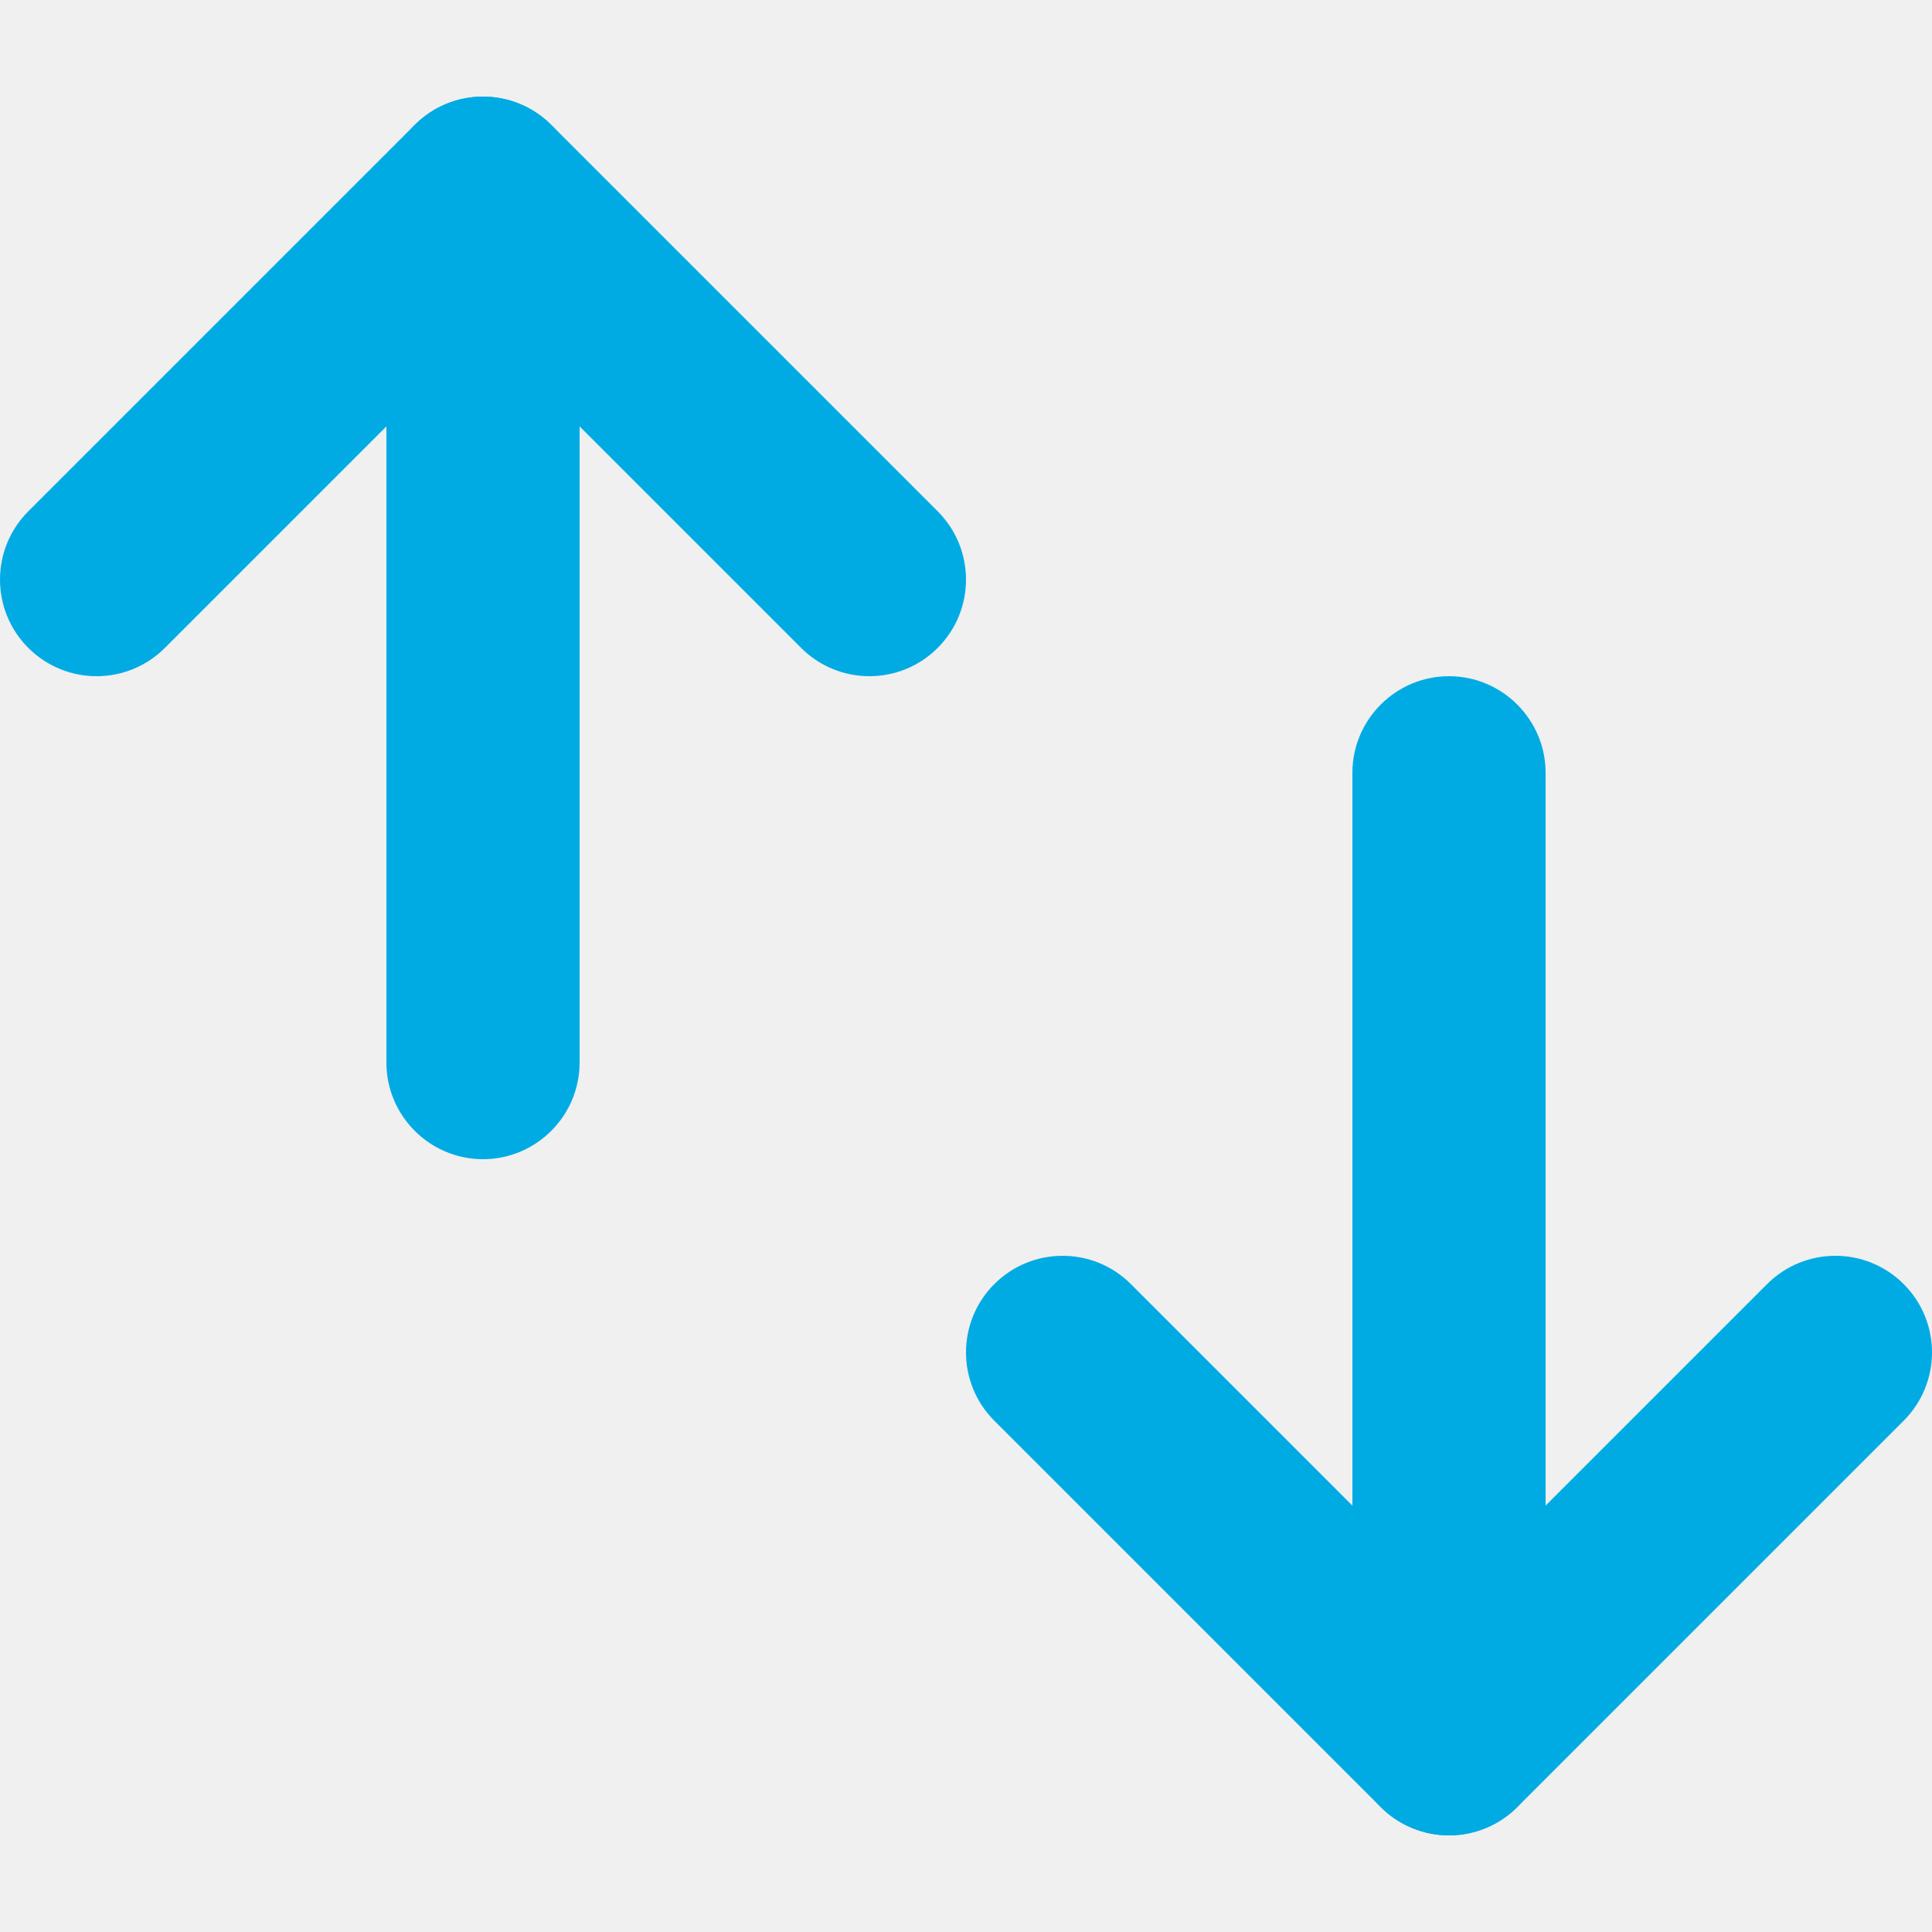
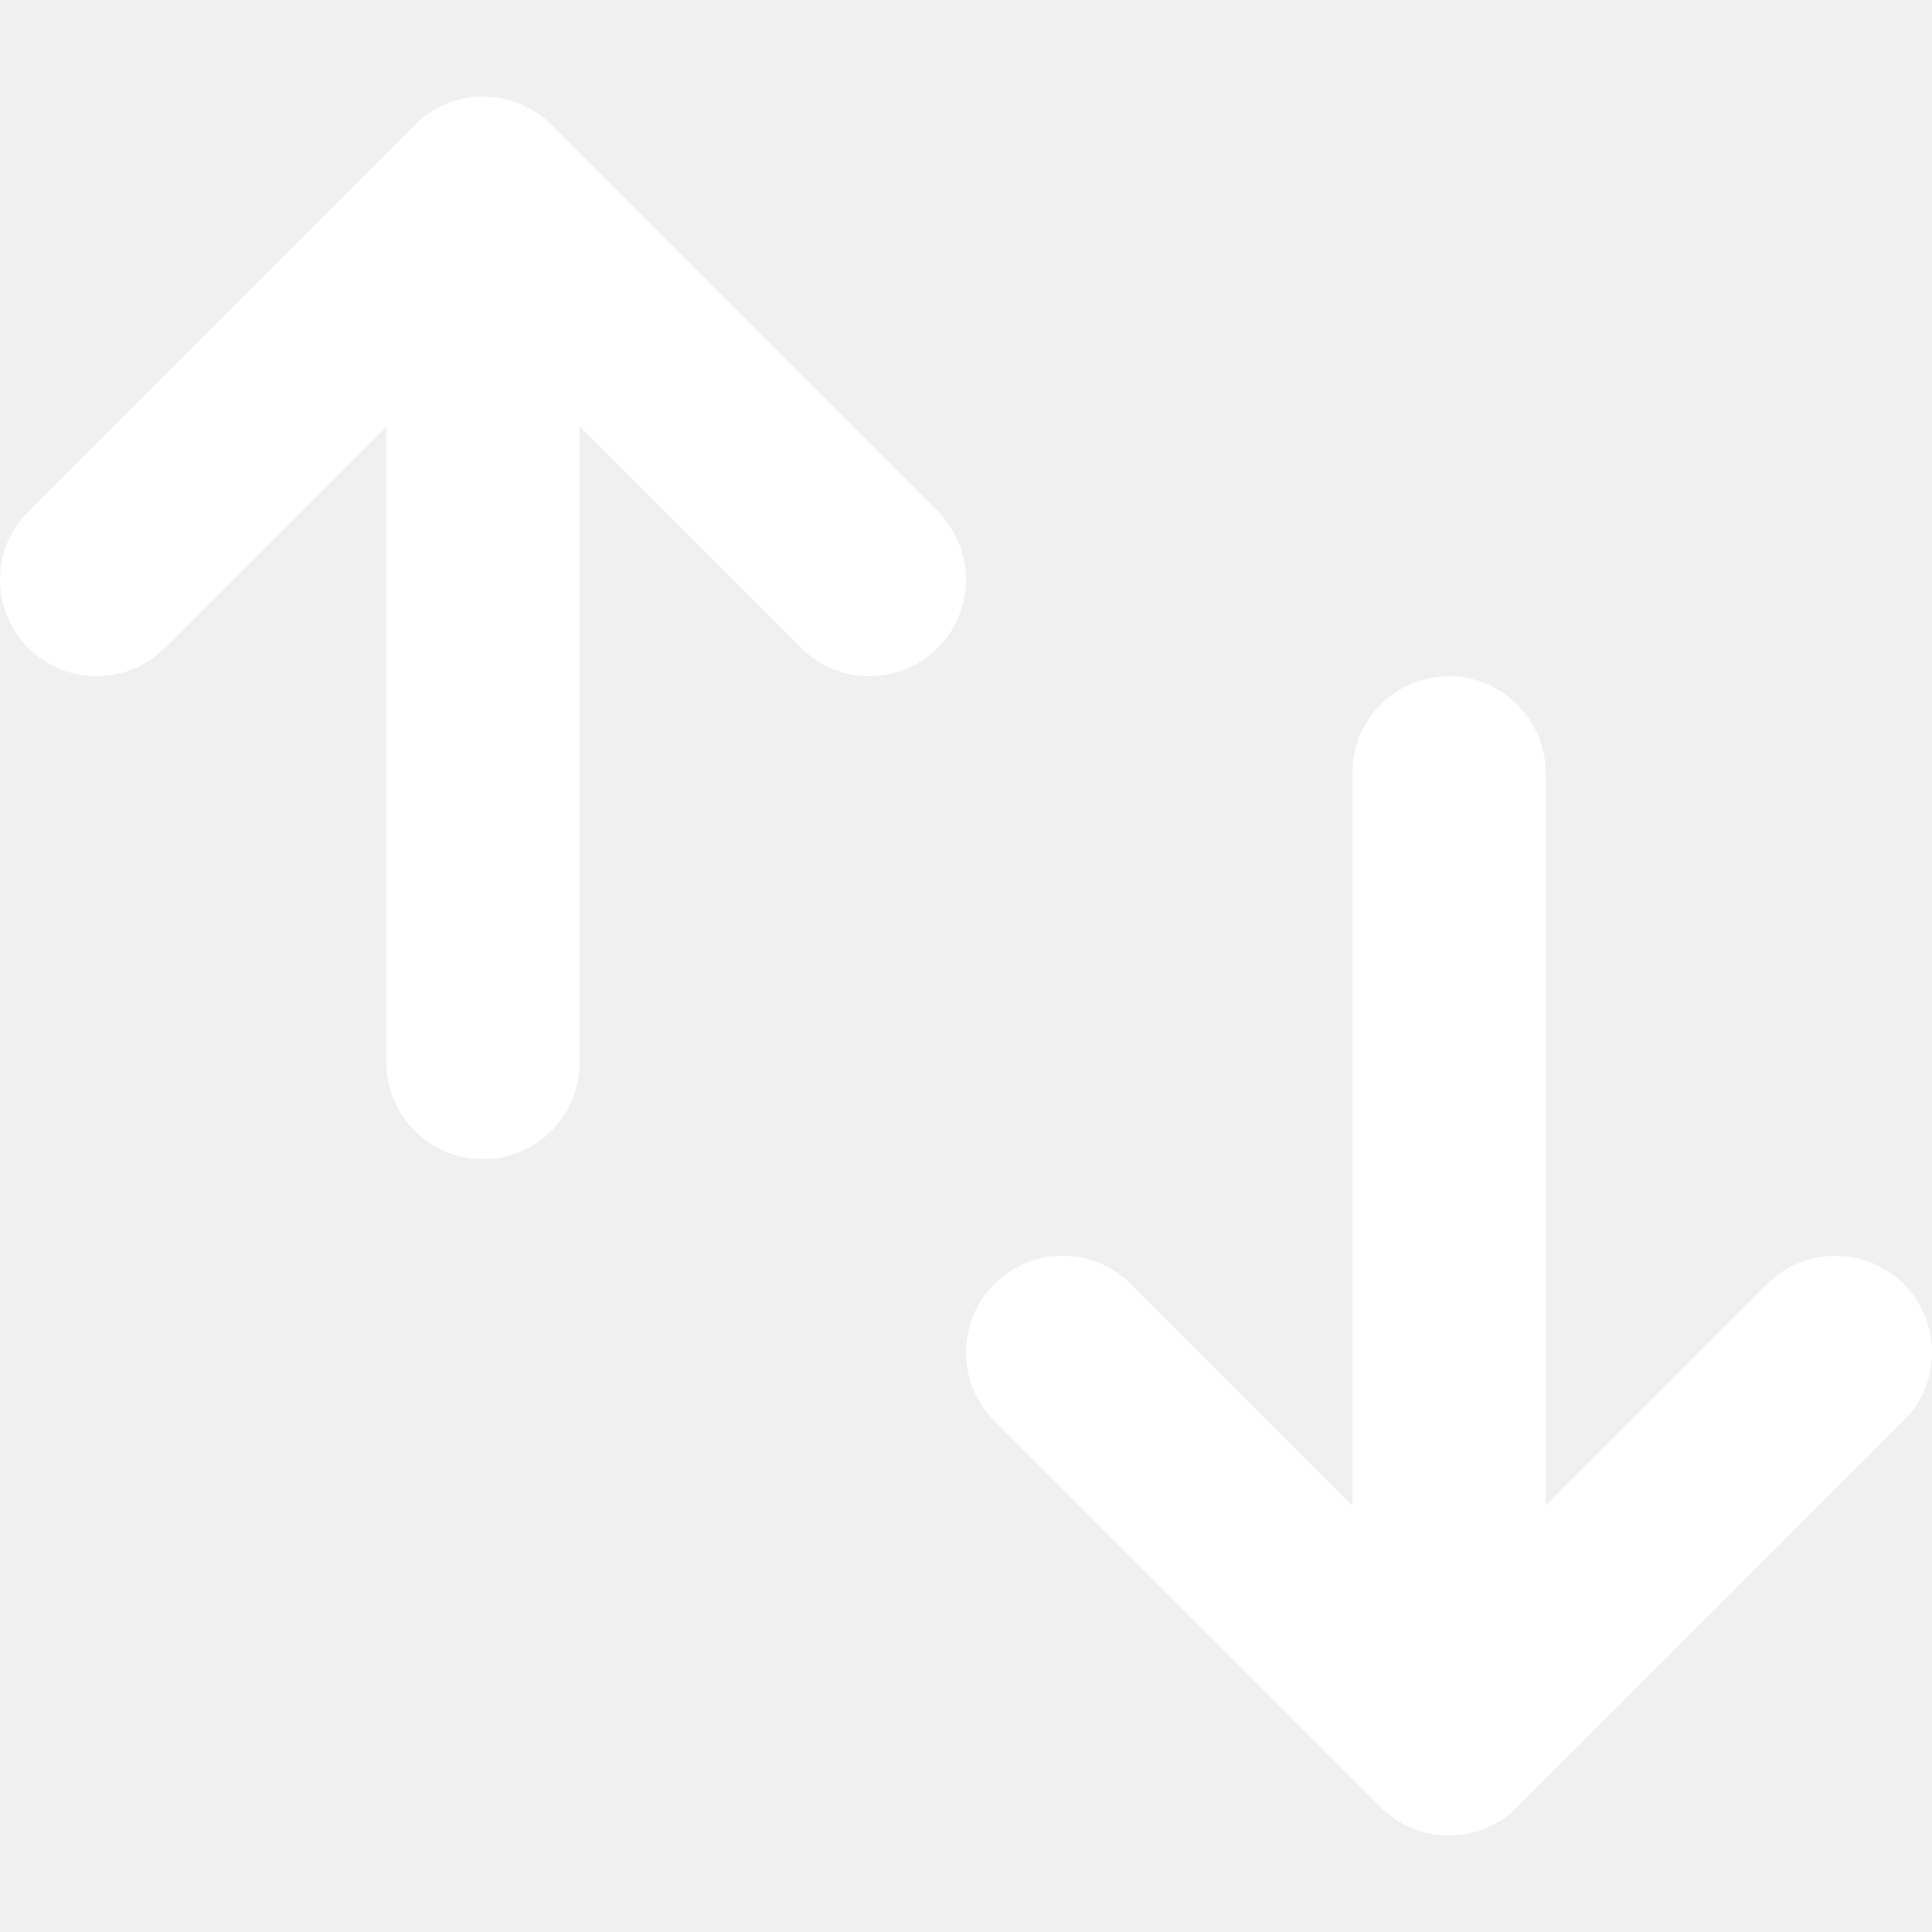
<svg xmlns="http://www.w3.org/2000/svg" version="1.1" id="Layer_1" x="0px" y="0px" viewBox="0 0 512 512" style="enable-background:new 0 0 512 512;" xml:space="preserve">
-   <g fill="#00ABE4">
+   <g fill="white">
    <path d="M43.7,171.7L128,87.4l84.3,84.3c10,10,26.2,10,36.2,0s10-26.2,0-36.2L146.1,33.1c-10-10-26.2-10-36.2,0L7.5,135.5   c-10,10-10,26.2,0,36.2C17.5,181.7,33.7,181.7,43.7,171.7L43.7,171.7z" />
    <path d="M102.4,51.2v230.4c0,14.1,11.5,25.6,25.6,25.6c14.1,0,25.6-11.5,25.6-25.6V51.2c0-14.1-11.5-25.6-25.6-25.6   C113.9,25.6,102.4,37.1,102.4,51.2" />
    <path d="M263.5,376.5l102.4,102.4c4.8,4.8,11.4,7.5,18.1,7.5s13.3-2.7,18.1-7.5l102.4-102.4c10-10,10-26.2,0-36.2s-26.2-10-36.2,0   L384,424.6l-84.3-84.3c-10-10-26.2-10-36.2,0C253.5,350.3,253.5,366.5,263.5,376.5L263.5,376.5z" />
    <path d="M358.4,204.8v256c0,14.1,11.5,25.6,25.6,25.6s25.6-11.5,25.6-25.6v-256c0-14.1-11.5-25.6-25.6-25.6   S358.4,190.7,358.4,204.8" />
  </g>
</svg>
